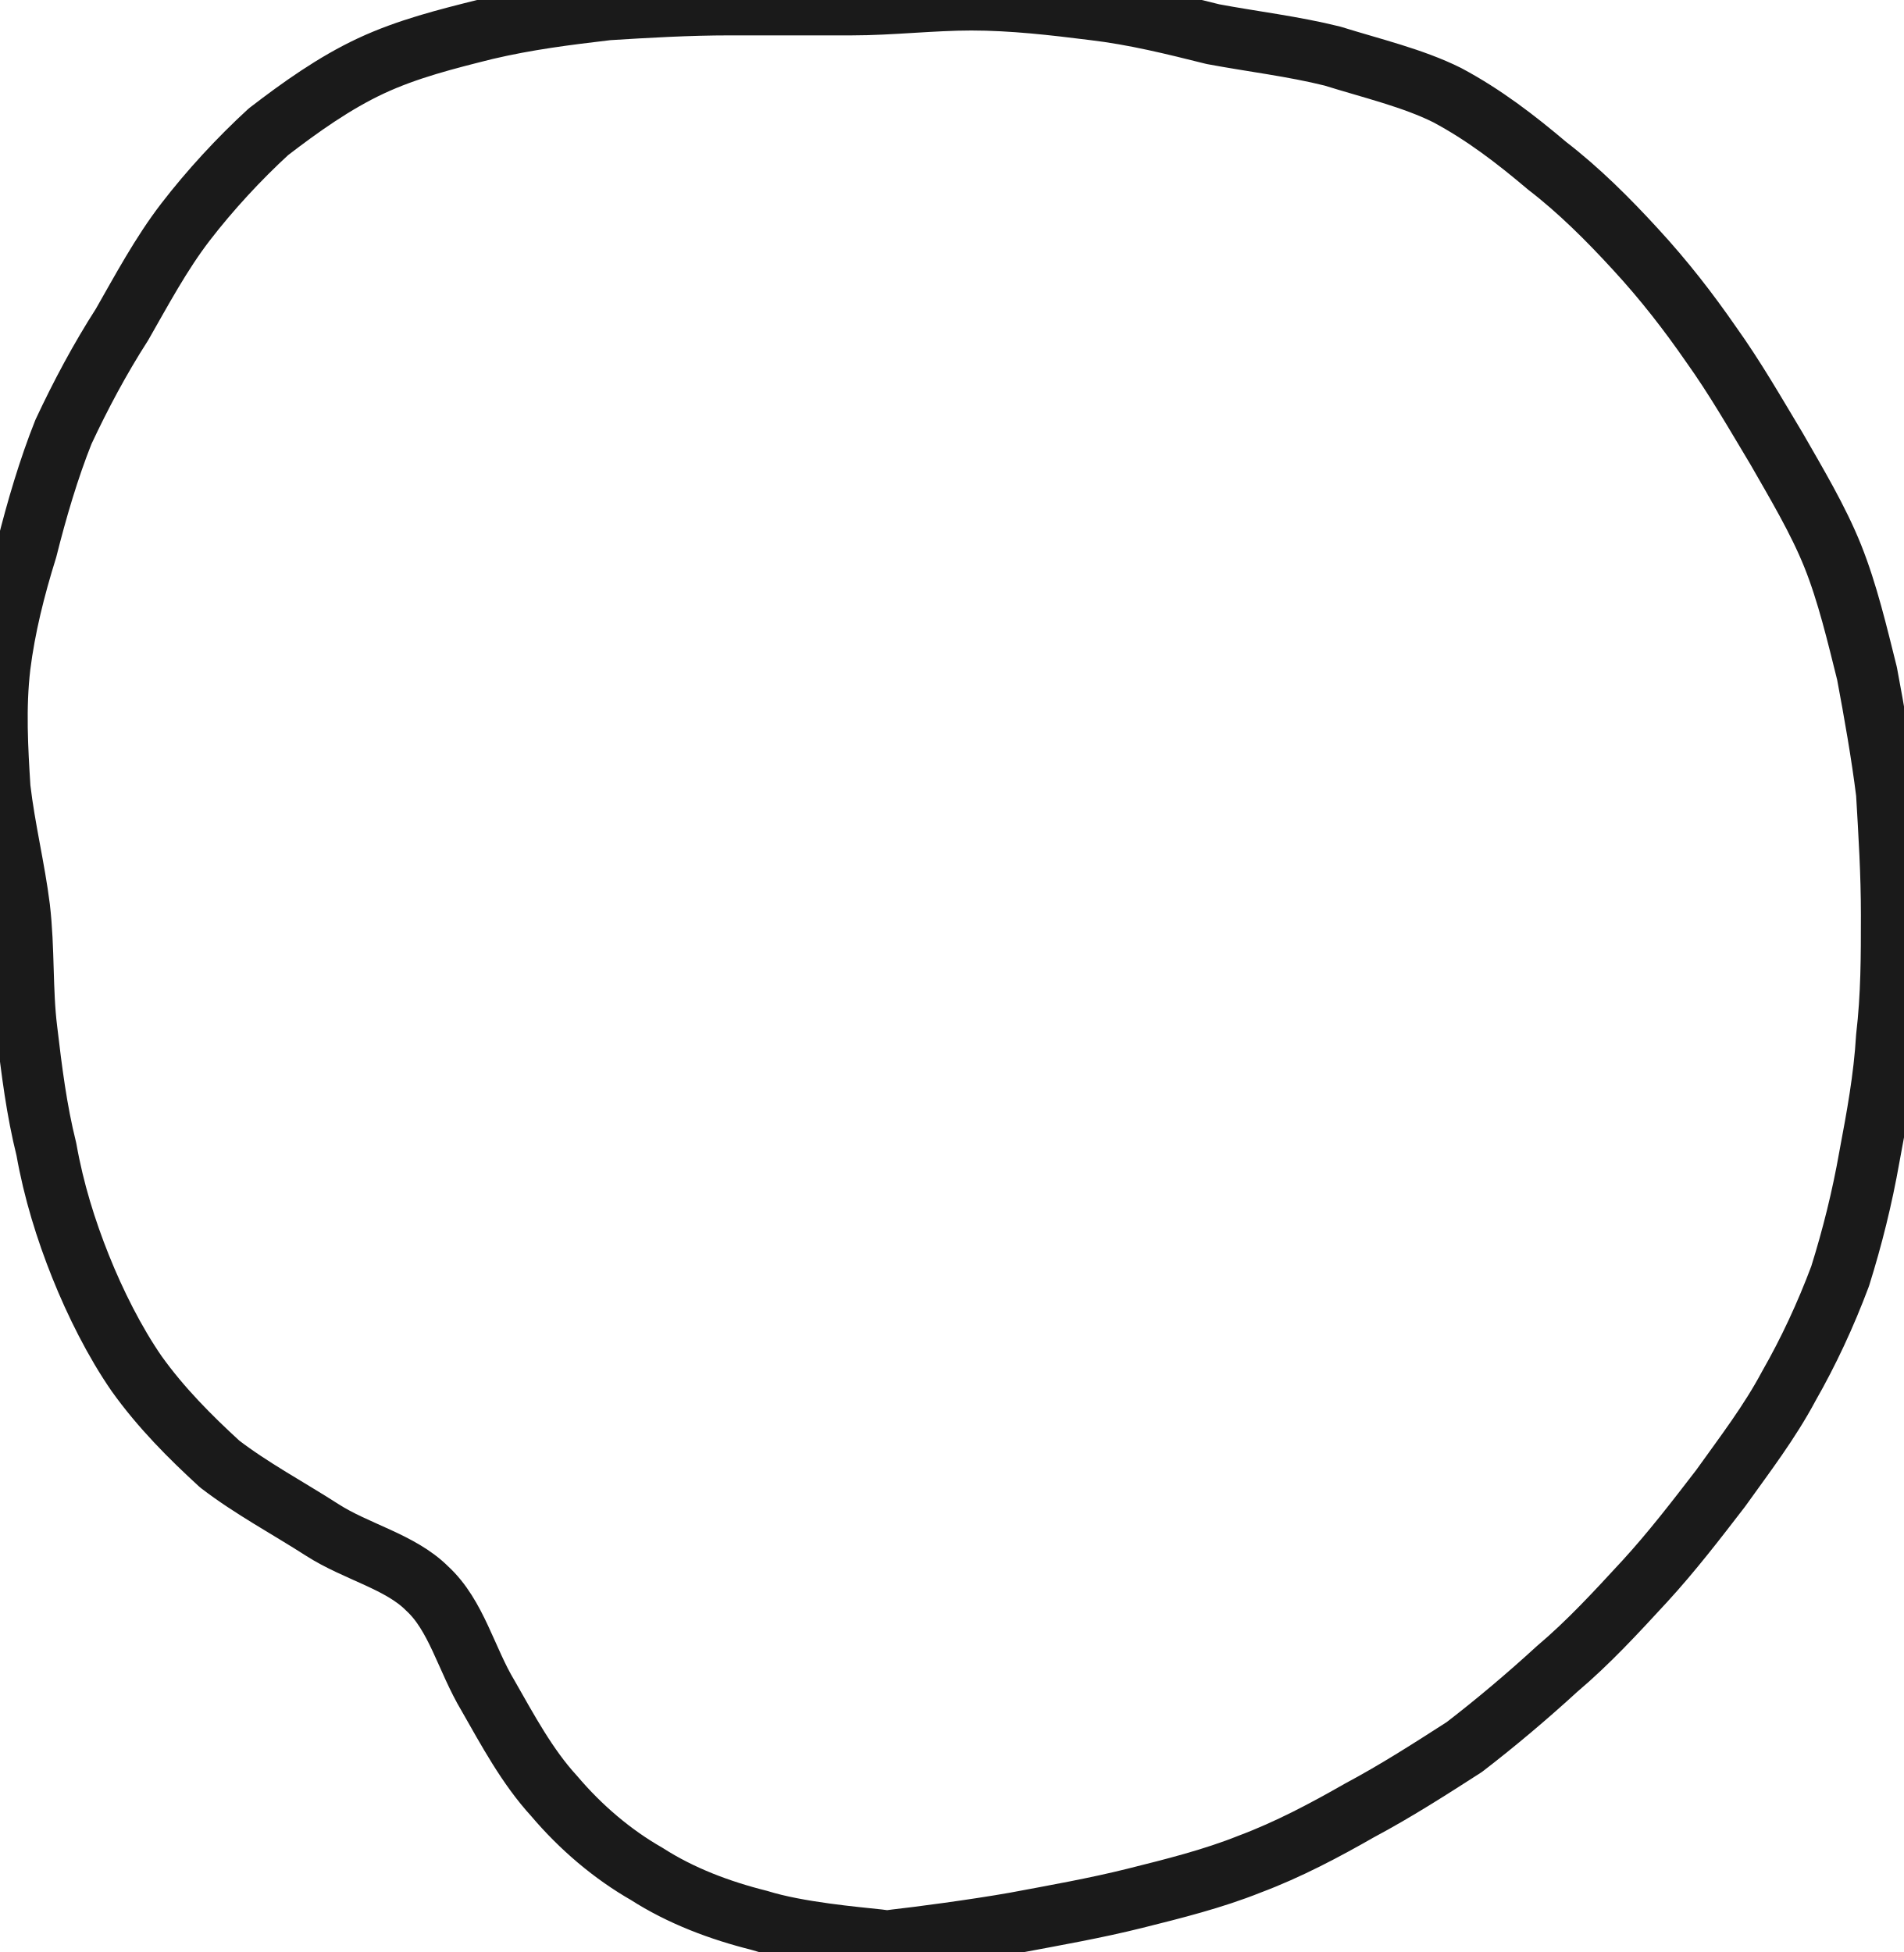
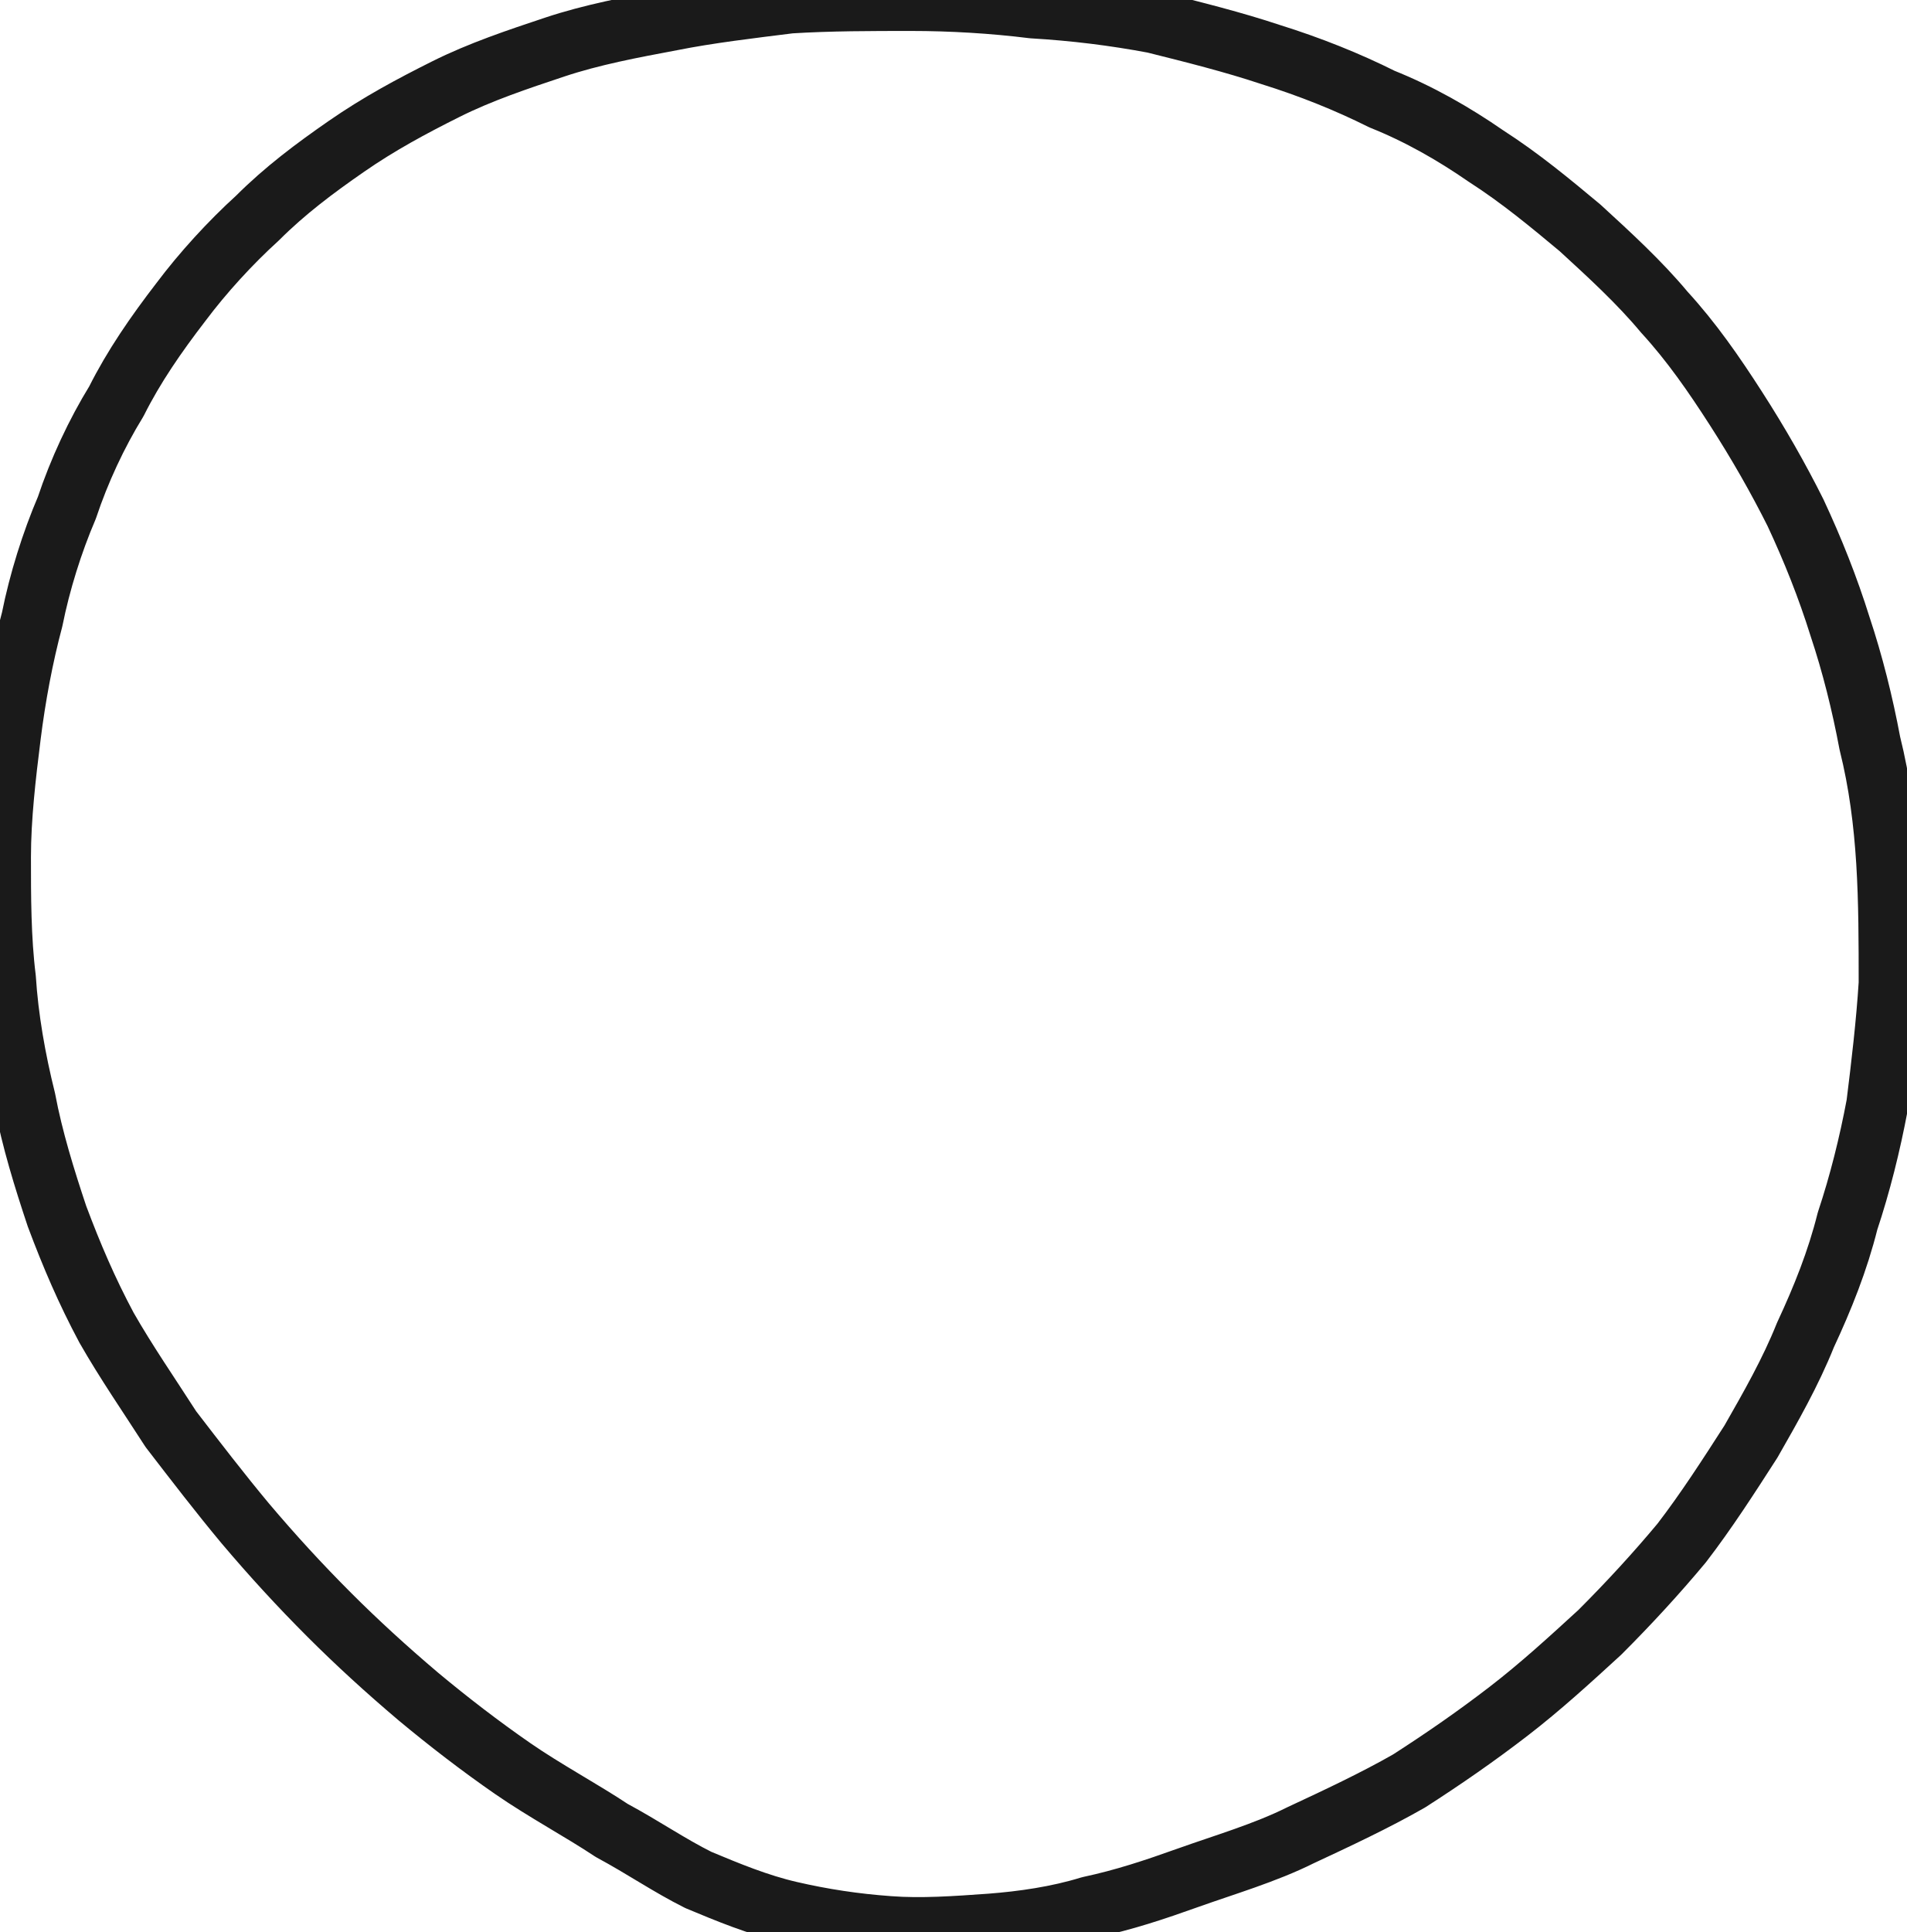
- <svg xmlns="http://www.w3.org/2000/svg" viewBox="0 0 78 80">
-   <path d="M36.0 79.5 C35.1 79.4 32.7 79.2 31.1 78.7 C29.5 78.3 27.9 77.7 26.5 76.8 C25.1 76.0 23.8 74.9 22.7 73.6 C21.6 72.4 20.8 70.9 20.0 69.5 C19.1 68.0 18.7 66.2 17.5 65.1 C16.4 64.0 14.6 63.6 13.2 62.7 C11.8 61.8 10.3 61.0 9.0 60.0 C7.8 58.9 6.6 57.7 5.6 56.3 C4.7 55.0 3.9 53.4 3.3 51.9 C2.7 50.4 2.2 48.8 1.9 47.1 C1.5 45.5 1.3 43.9 1.1 42.2 C0.9 40.6 1.0 38.9 0.8 37.2 C0.6 35.6 0.2 34.0 0.0 32.3 C-0.1 30.7 -0.2 29.0 0.0 27.3 C0.2 25.7 0.6 24.1 1.1 22.5 C1.5 20.9 2.0 19.2 2.6 17.7 C3.3 16.2 4.1 14.7 5.0 13.3 C5.8 11.9 6.6 10.4 7.6 9.1 C8.6 7.8 9.8 6.5 11.0 5.4 C12.3 4.4 13.7 3.4 15.2 2.7 C16.7 2.0 18.3 1.6 19.9 1.2 C21.6 0.8 23.2 0.6 24.9 0.4 C26.5 0.3 28.2 0.2 29.9 0.2 C31.5 0.2 33.2 0.2 34.9 0.2 C36.5 0.2 38.2 -0.0 39.8 0.0 C41.5 0.0 43.2 0.2 44.8 0.4 C46.5 0.6 48.1 1.0 49.7 1.4 C51.3 1.7 53.0 1.9 54.6 2.3 C56.2 2.8 57.9 3.2 59.3 3.9 C60.8 4.7 62.1 5.7 63.4 6.8 C64.7 7.8 65.9 9.0 67.0 10.2 C68.2 11.5 69.2 12.8 70.1 14.1 C71.1 15.5 71.9 16.9 72.8 18.4 C73.6 19.8 74.5 21.3 75.1 22.8 C75.7 24.3 76.1 26.0 76.5 27.6 C76.8 29.2 77.1 30.9 77.3 32.5 C77.4 34.2 77.5 35.8 77.5 37.5 C77.5 39.2 77.5 40.8 77.3 42.5 C77.2 44.2 76.9 45.8 76.6 47.4 C76.3 49.1 75.9 50.7 75.4 52.3 C74.8 53.9 74.1 55.4 73.3 56.8 C72.5 58.3 71.5 59.6 70.5 61.0 C69.5 62.3 68.5 63.6 67.4 64.8 C66.2 66.1 65.1 67.3 63.8 68.4 C62.6 69.5 61.3 70.6 60.0 71.6 C58.6 72.5 57.2 73.4 55.7 74.2 C54.3 75.0 52.8 75.8 51.2 76.4 C49.7 77.0 48.1 77.4 46.5 77.8 C44.9 78.2 43.2 78.5 41.6 78.8 C39.9 79.1 37.6 79.4 36.7 79.5 C35.8 79.6 36.9 79.6 36.0 79.5 Z" fill="none" stroke="#1a1a1a" stroke-width="2.5" vector-effect="non-scaling-stroke" stroke-linecap="round" stroke-linejoin="round" />
+ <svg xmlns="http://www.w3.org/2000/svg" viewBox="0 0 77 78">
+   <path d="M35.9 77.8 C34.5 77.7 33.2 77.5 31.9 77.2 C30.6 76.9 29.4 76.4 28.2 75.9 C27.0 75.3 26.0 74.6 24.7 73.9 C23.5 73.1 22.0 72.3 20.7 71.4 C19.4 70.5 18.1 69.5 16.9 68.5 C15.6 67.4 14.4 66.3 13.3 65.2 C12.1 64.0 11.0 62.8 9.9 61.5 C8.9 60.3 7.9 59.0 6.9 57.7 C6.0 56.3 5.1 55.0 4.3 53.6 C3.5 52.1 2.9 50.7 2.3 49.1 C1.8 47.6 1.3 46.0 1.0 44.4 C0.6 42.8 0.3 41.1 0.2 39.5 C0.0 37.9 -0.0 36.2 0.0 34.6 C0.0 33.0 0.2 31.3 0.4 29.7 C0.6 28.1 0.9 26.5 1.3 25.0 C1.6 23.5 2.1 21.9 2.7 20.5 C3.2 19.0 3.9 17.5 4.7 16.2 C5.4 14.8 6.3 13.5 7.3 12.2 C8.2 11.0 9.3 9.8 10.4 8.8 C11.5 7.7 12.7 6.8 14.0 5.9 C15.3 5.0 16.6 4.3 18.0 3.6 C19.4 2.9 20.9 2.4 22.4 1.9 C23.9 1.4 25.5 1.1 27.1 0.8 C28.6 0.5 30.3 0.3 31.9 0.1 C33.5 0.0 35.2 -0.0 36.8 0.0 C38.4 0.0 40.1 0.1 41.7 0.3 C43.4 0.4 45.0 0.6 46.6 0.9 C48.2 1.3 49.8 1.7 51.3 2.2 C52.9 2.7 54.4 3.3 55.8 4.0 C57.3 4.6 58.7 5.4 60.0 6.3 C61.4 7.2 62.6 8.2 63.8 9.2 C65.0 10.3 66.2 11.4 67.2 12.6 C68.3 13.8 69.2 15.1 70.1 16.5 C71.0 17.9 71.8 19.3 72.5 20.7 C73.2 22.2 73.8 23.7 74.3 25.3 C74.8 26.8 75.2 28.4 75.5 30.0 C75.9 31.6 76.1 33.2 76.2 34.8 C76.3 36.4 76.3 38.1 76.3 39.7 C76.2 41.3 76.0 43.0 75.8 44.6 C75.5 46.2 75.1 47.8 74.6 49.3 C74.2 50.9 73.6 52.4 72.9 53.9 C72.3 55.4 71.5 56.8 70.7 58.2 C69.8 59.6 68.9 61.0 67.9 62.3 C66.9 63.5 65.8 64.7 64.6 65.9 C63.4 67.0 62.2 68.1 60.9 69.1 C59.6 70.1 58.3 71.0 56.9 71.9 C55.5 72.7 54.0 73.4 52.5 74.1 C51.1 74.8 49.4 75.3 48.0 75.8 C46.6 76.3 45.4 76.7 44.0 77.0 C42.7 77.4 41.3 77.6 40.0 77.7 C38.6 77.8 37.2 77.9 35.9 77.8 Z" fill="none" stroke="#1a1a1a" stroke-width="2.5" vector-effect="non-scaling-stroke" stroke-linecap="round" stroke-linejoin="round" />
</svg>
